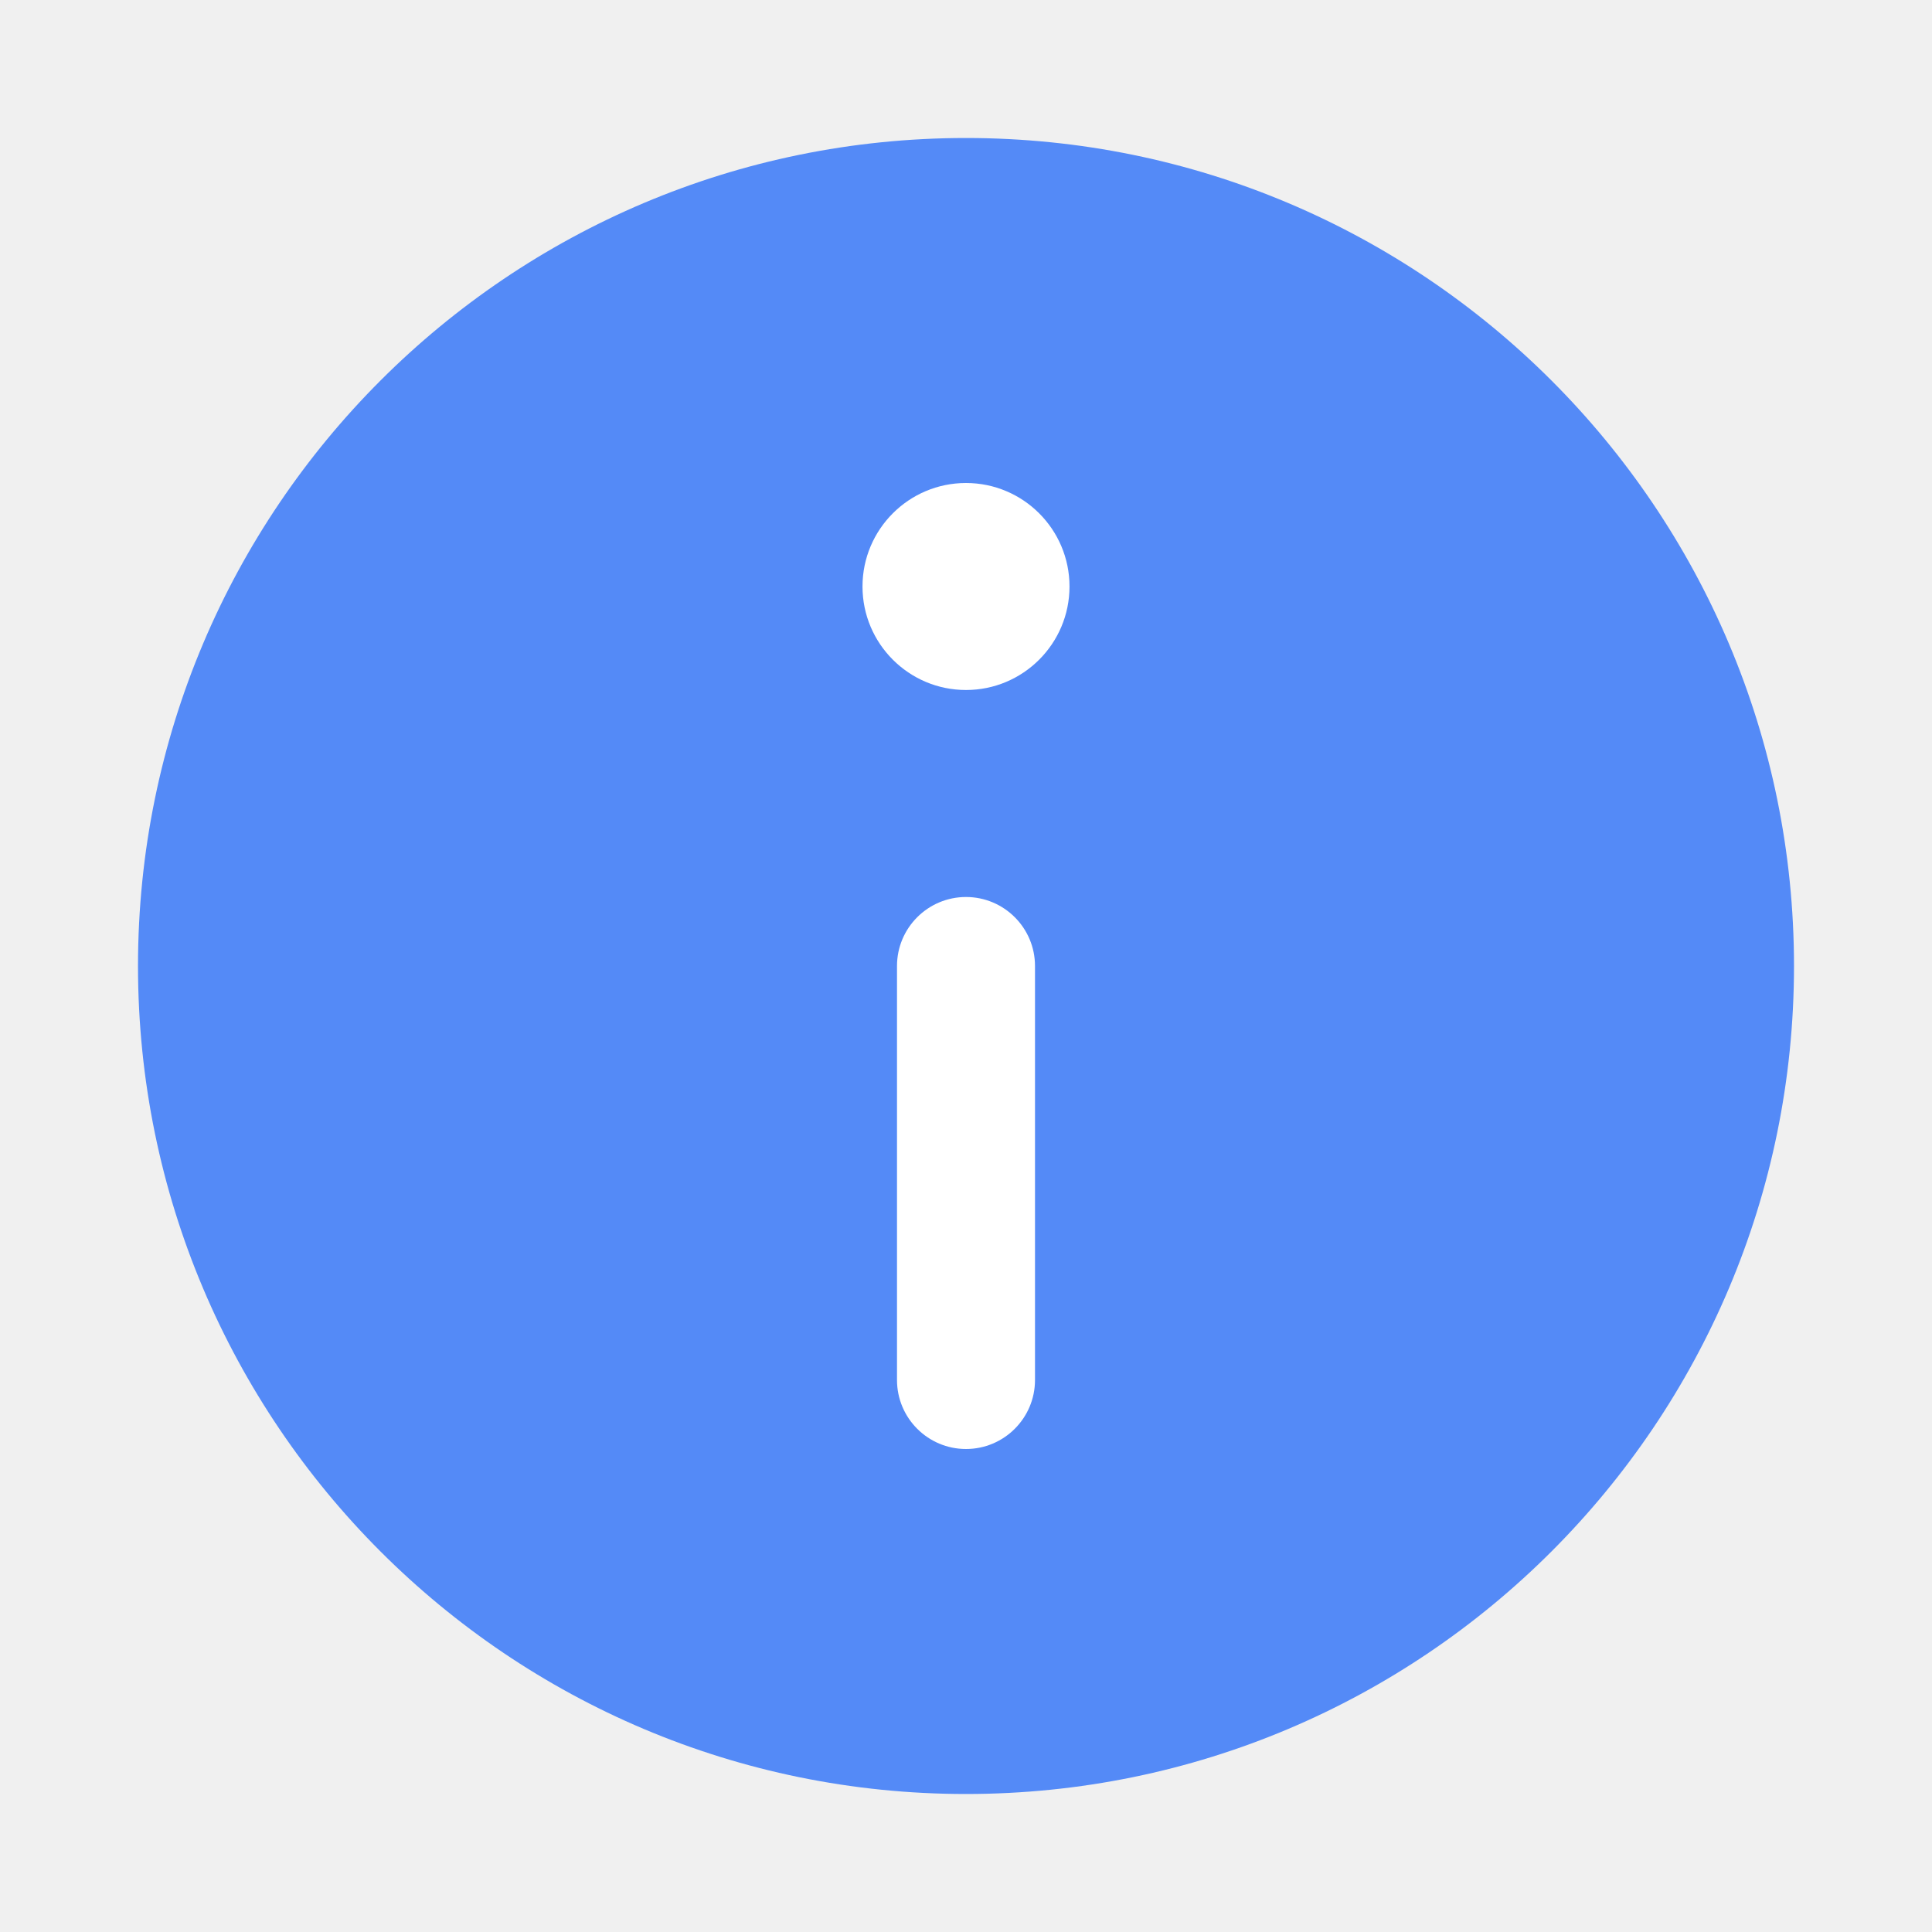
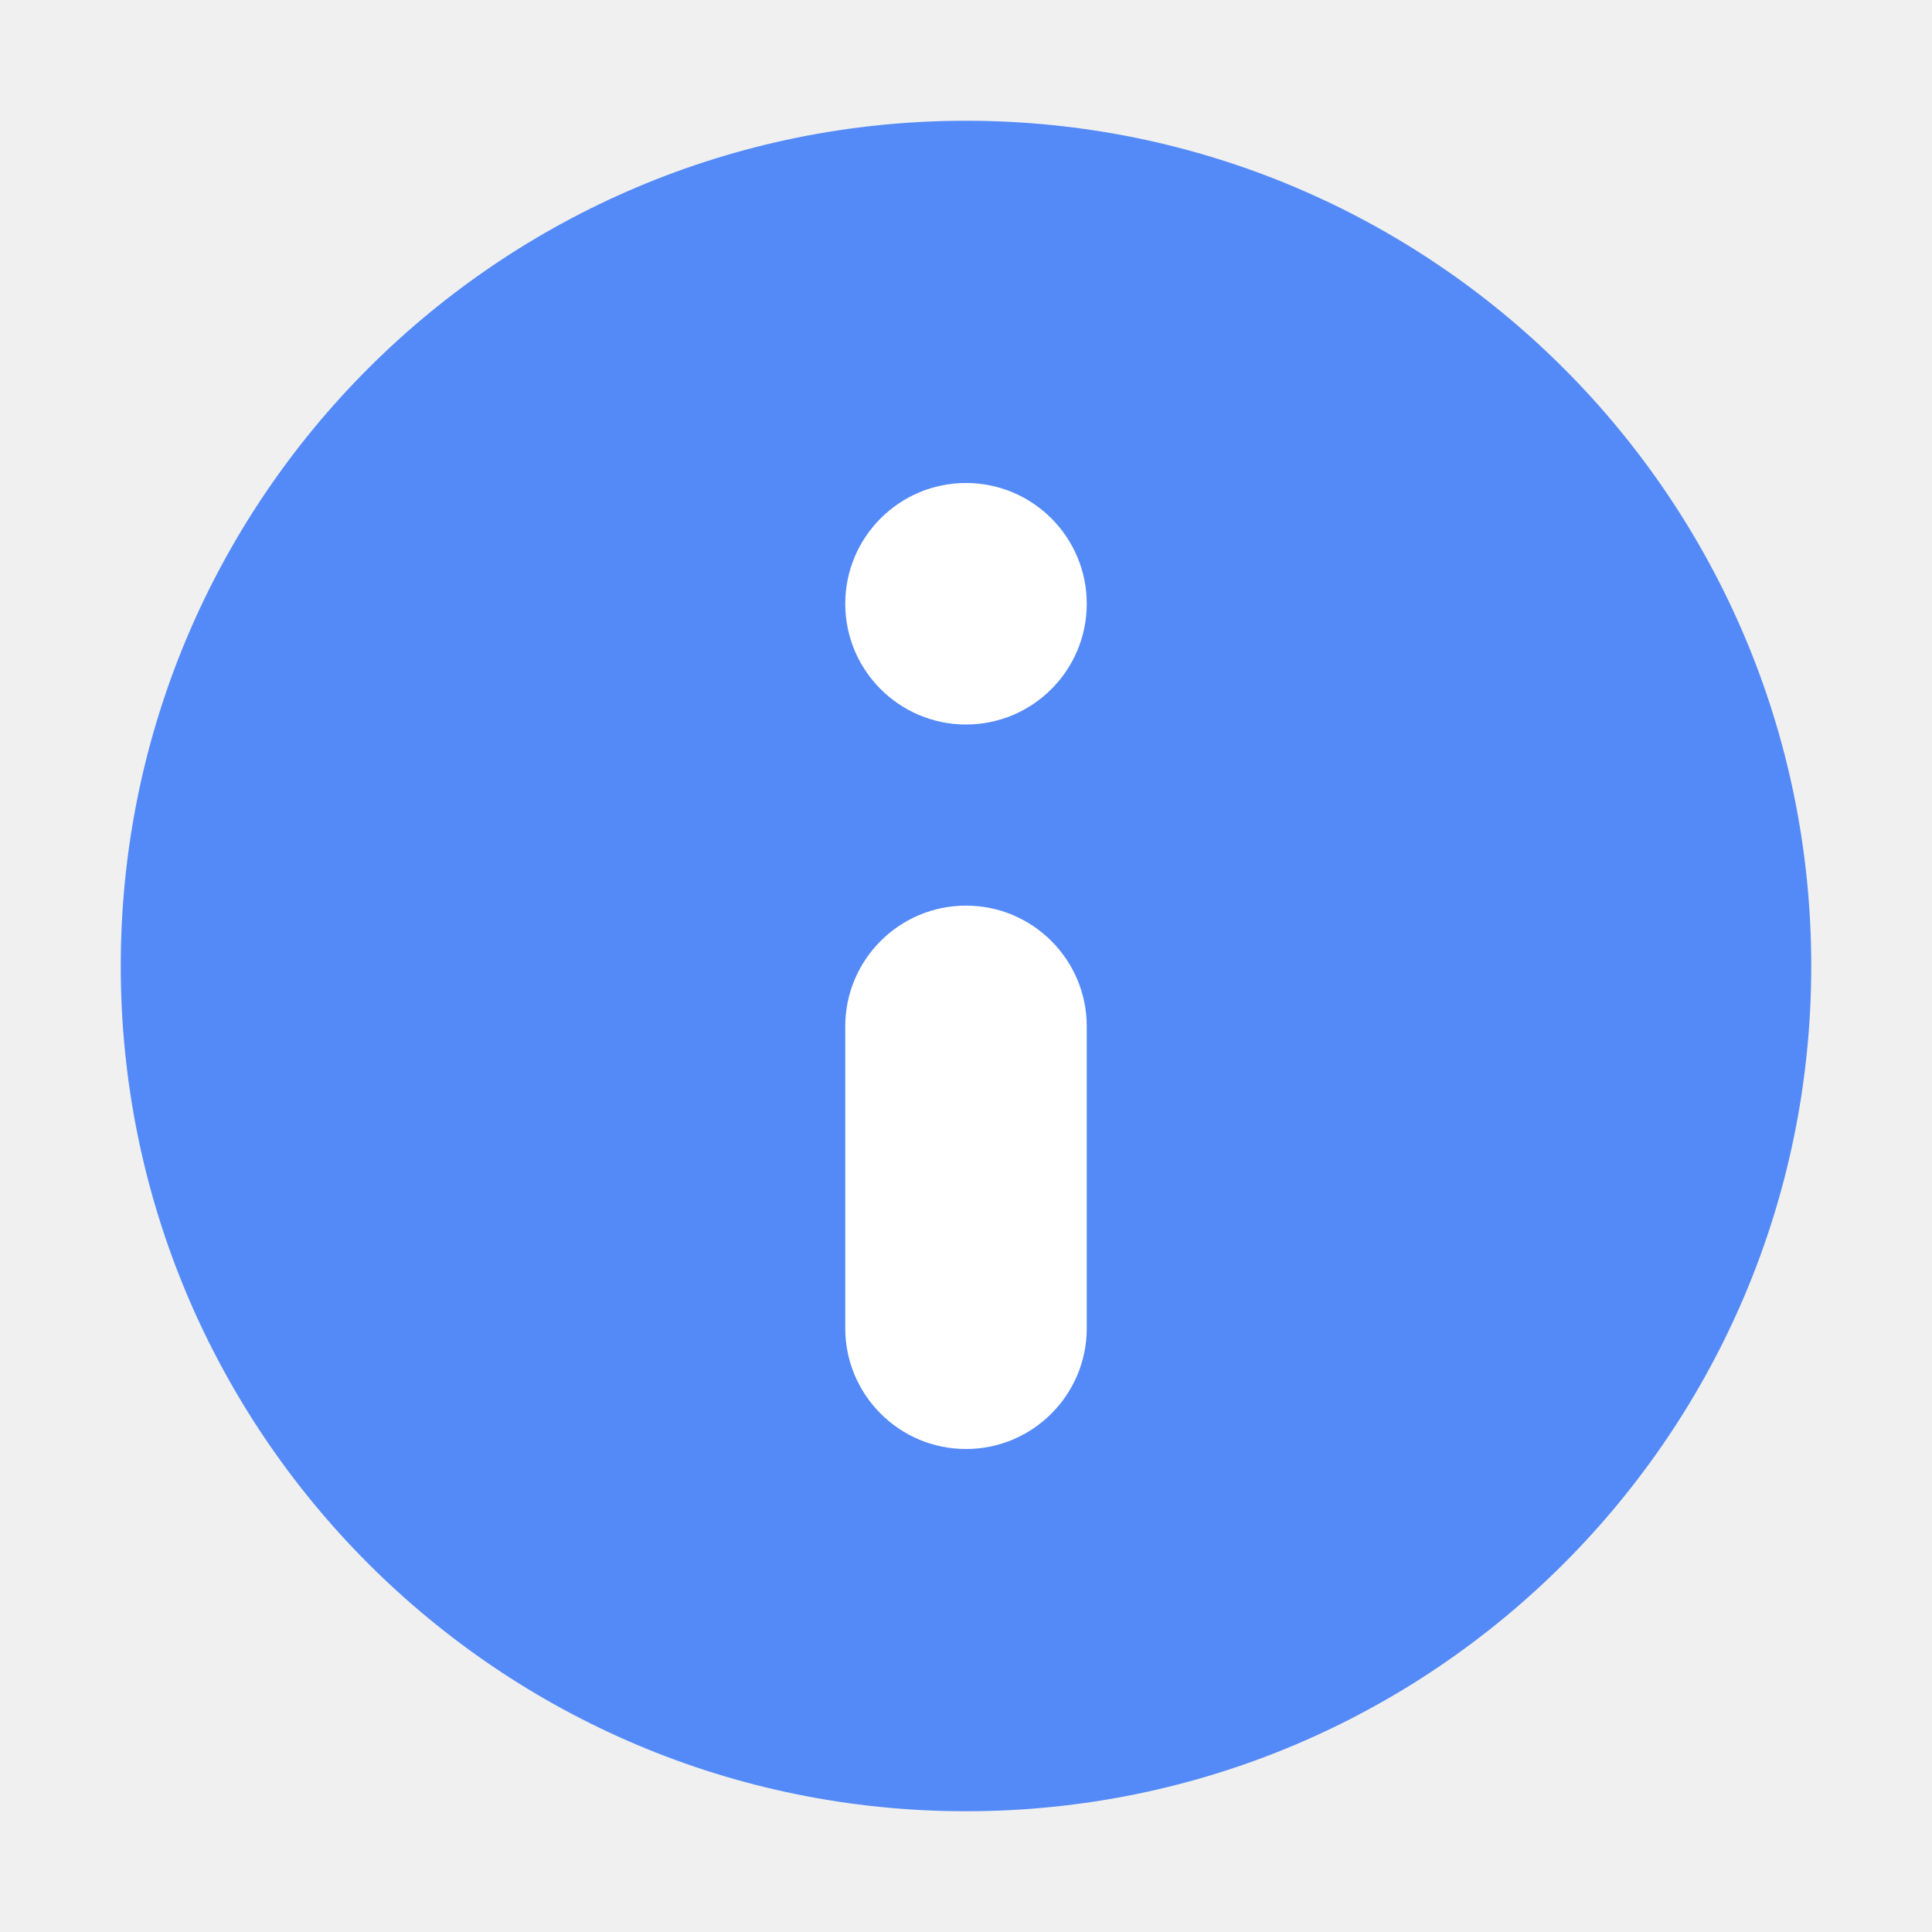
- <svg xmlns="http://www.w3.org/2000/svg" width="28" height="28" viewBox="0 0 28 28" fill="none">
-   <g clip-path="url(#clip0_3005_40371)">
-     <circle cx="14" cy="14" r="12" fill="#548AF7" />
-     <path d="M13 20C13 20.552 13.448 21 14 21C14.552 21 15 20.552 15 20L15 14C15 13.448 14.552 13 14 13C13.448 13 13 13.448 13 14L13 20Z" fill="white" />
-     <path d="M14 7C13.172 7 12.5 7.672 12.5 8.5C12.5 9.328 13.172 10 14 10C14.828 10 15.5 9.328 15.5 8.5C15.5 7.672 14.828 7 14 7Z" fill="white" />
-   </g>
-   <defs>
-     <clipPath id="clip0_3005_40371">
-       <rect width="28" height="28" fill="white" />
-     </clipPath>
-   </defs>
+ <svg xmlns="http://www.w3.org/2000/svg" width="16" height="16" viewBox="0 0 16 16" fill="none">
+   <circle cx="8" cy="8" r="7" fill="#548AF7" />
+   <path d="M7 11C7 11.552 7.448 12 8 12C8.552 12 9 11.552 9 11L9 8.5C9 7.948 8.552 7.5 8 7.5C7.448 7.5 7 7.948 7 8.5L7 11Z" fill="white" />
+   <path d="M8 4C7.448 4 7 4.448 7 5C7 5.552 7.448 6 8 6C8.552 6 9 5.552 9 5C9 4.448 8.552 4 8 4Z" fill="white" />
</svg>
